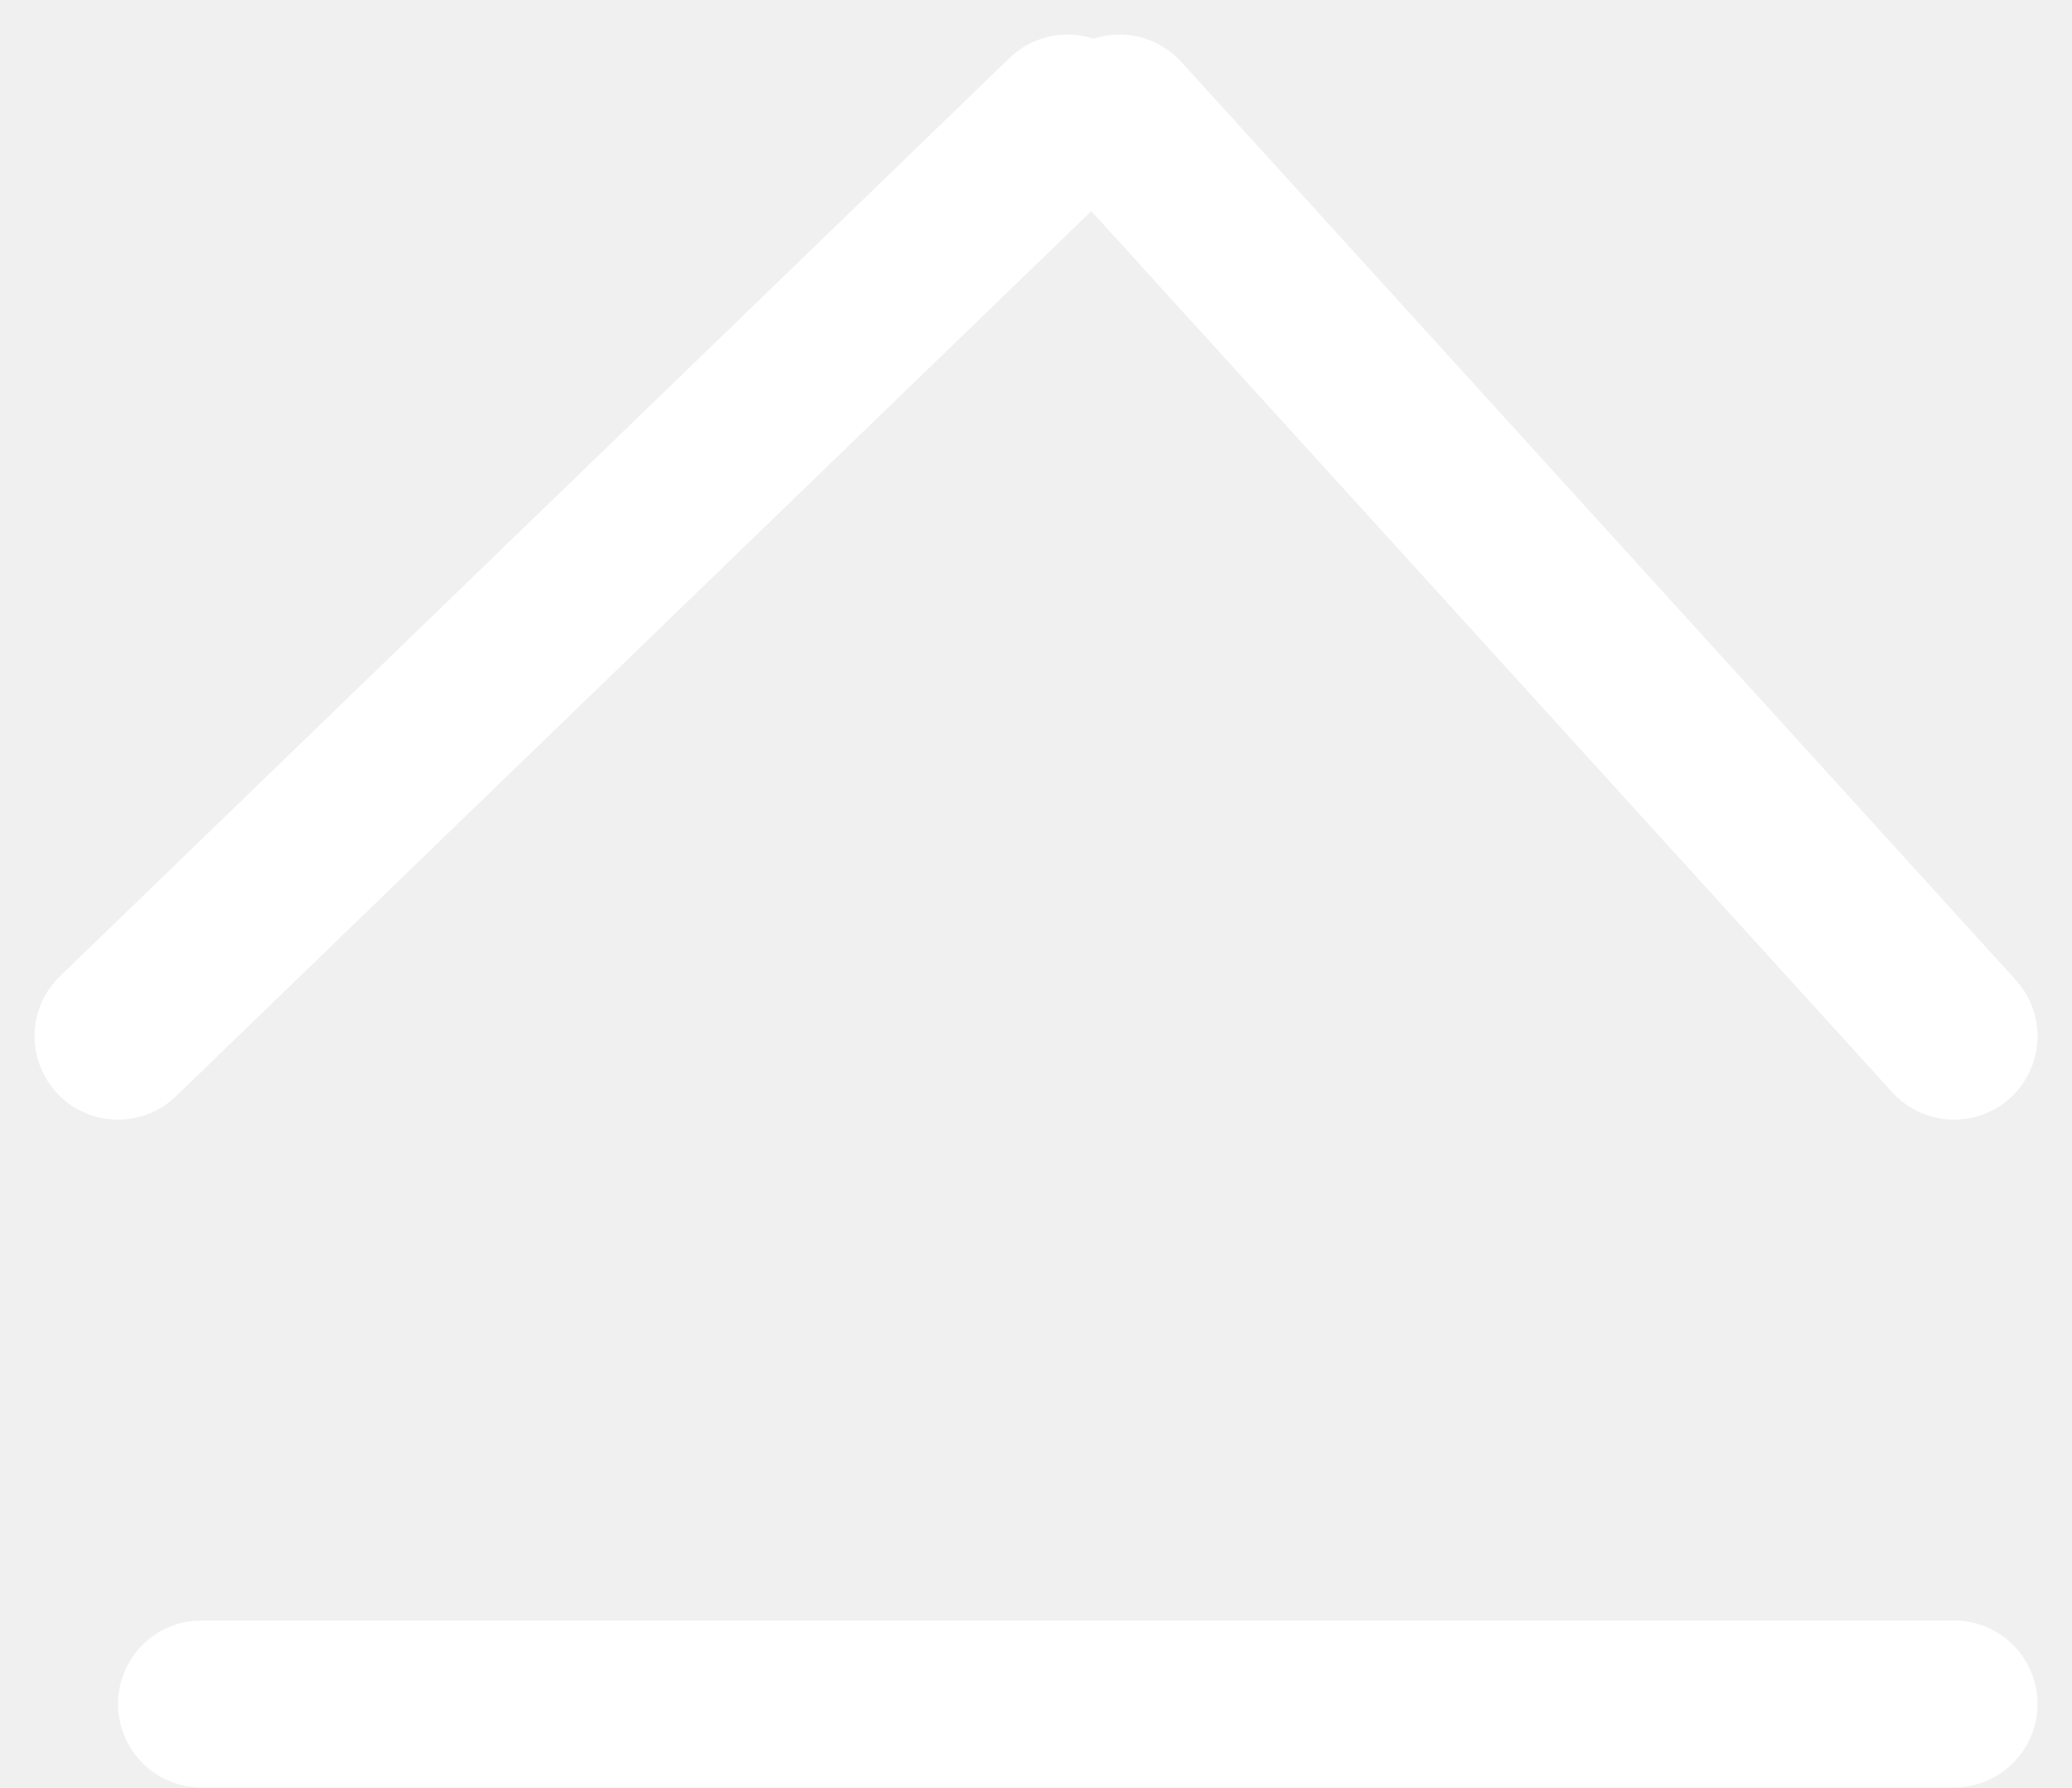
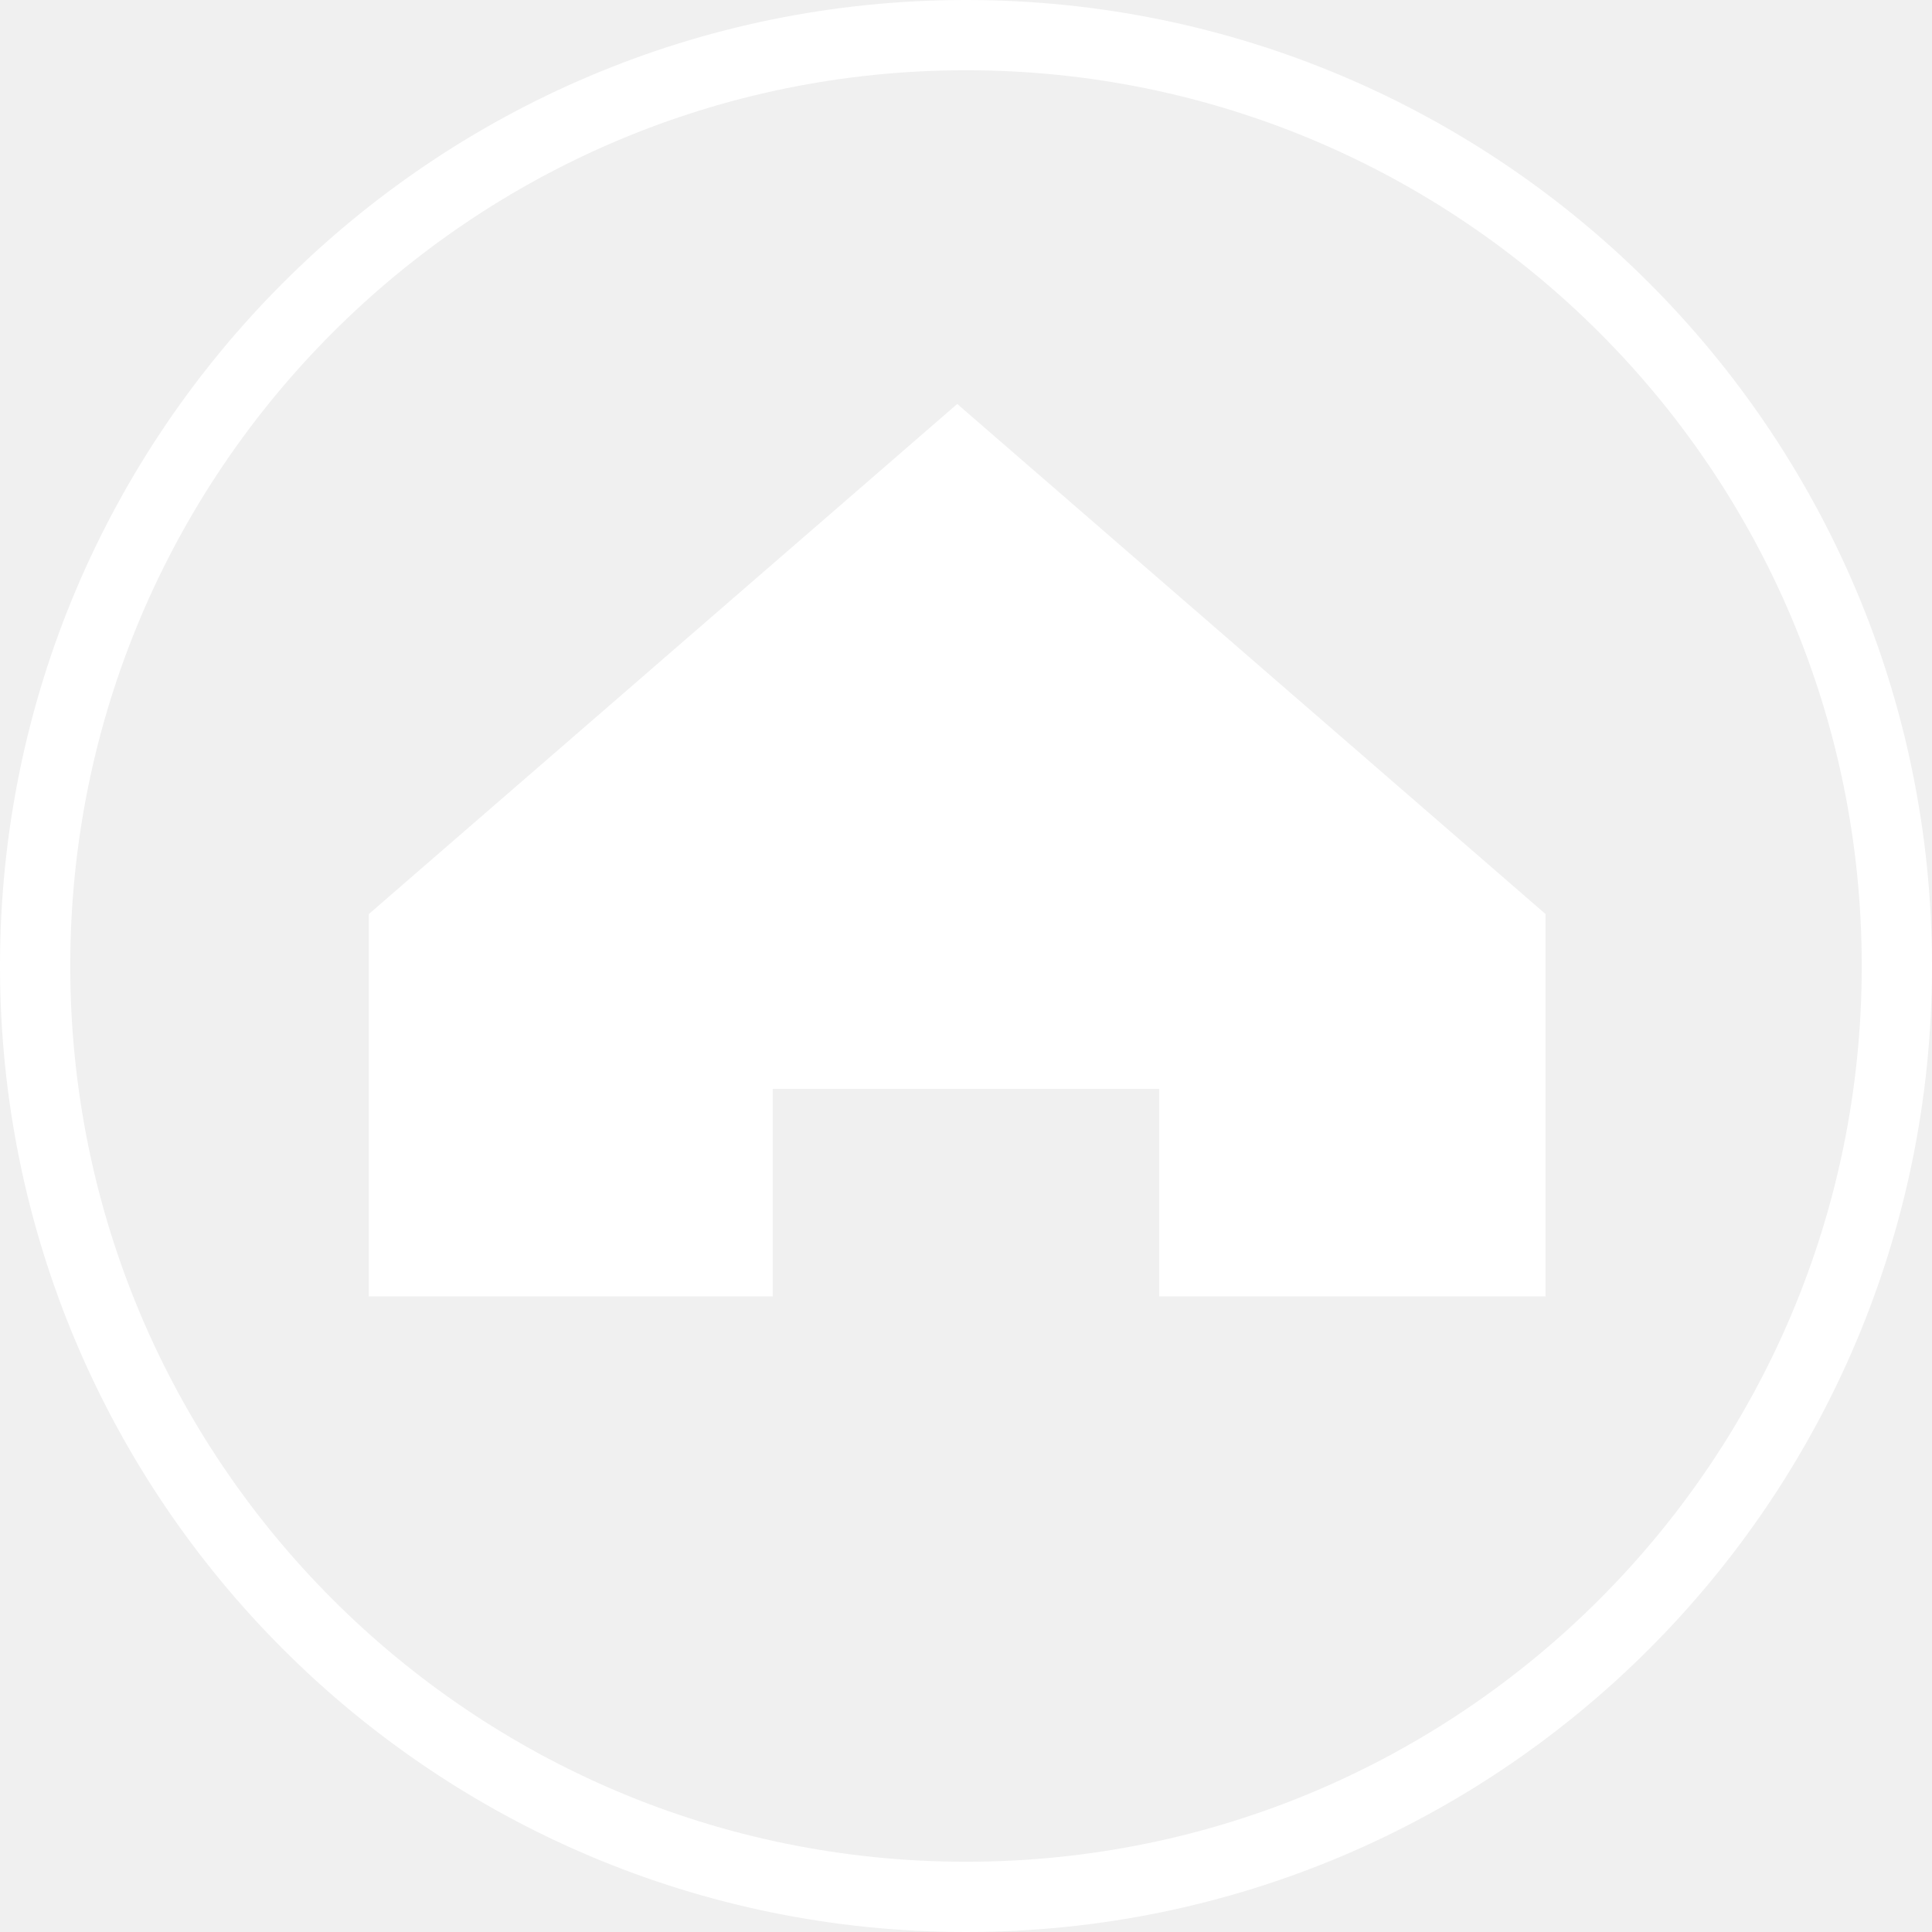
- <svg xmlns="http://www.w3.org/2000/svg" width="24.827" height="21.414" viewBox="0 0 24.827 21.414">
-   <g id="home_l" transform="translate(-36.086 -21.086)">
-     <line id="Line_18" data-name="Line 18" x2="10" y2="11" transform="translate(49.5 22.5)" fill="none" stroke="#fff" stroke-linecap="round" stroke-width="2" />
-     <line id="Line_19" data-name="Line 19" x1="21" transform="translate(38.5 41.5)" fill="none" stroke="#fff" stroke-linecap="round" stroke-width="2" />
-     <line id="Line_17" data-name="Line 17" x1="11.377" y2="11" transform="translate(37.5 22.5)" fill="none" stroke="#fff" stroke-linecap="round" stroke-width="2" />
+ <svg xmlns="http://www.w3.org/2000/svg" width="55" height="55" viewBox="0 0 55 55">
+   <g id="home_l" transform="translate(-98 -46)">
+     <path id="Subtraction_4" data-name="Subtraction 4" d="M-7685.5-1970.594H-7697v-10.885l16.751-14.521,16.748,14.521v10.884h-11v-5.905h-11v5.905Z" transform="translate(7805.5 2053.5)" fill="#fff" />
+     <g id="Ellipse_116" data-name="Ellipse 116" transform="translate(100 48)" fill="none" stroke="#fff" stroke-width="2">
+       <circle cx="25.5" cy="25.5" r="25.5" stroke="none" />
+       <circle cx="25.5" cy="25.5" r="26.5" fill="none" />
+     </g>
  </g>
</svg>
